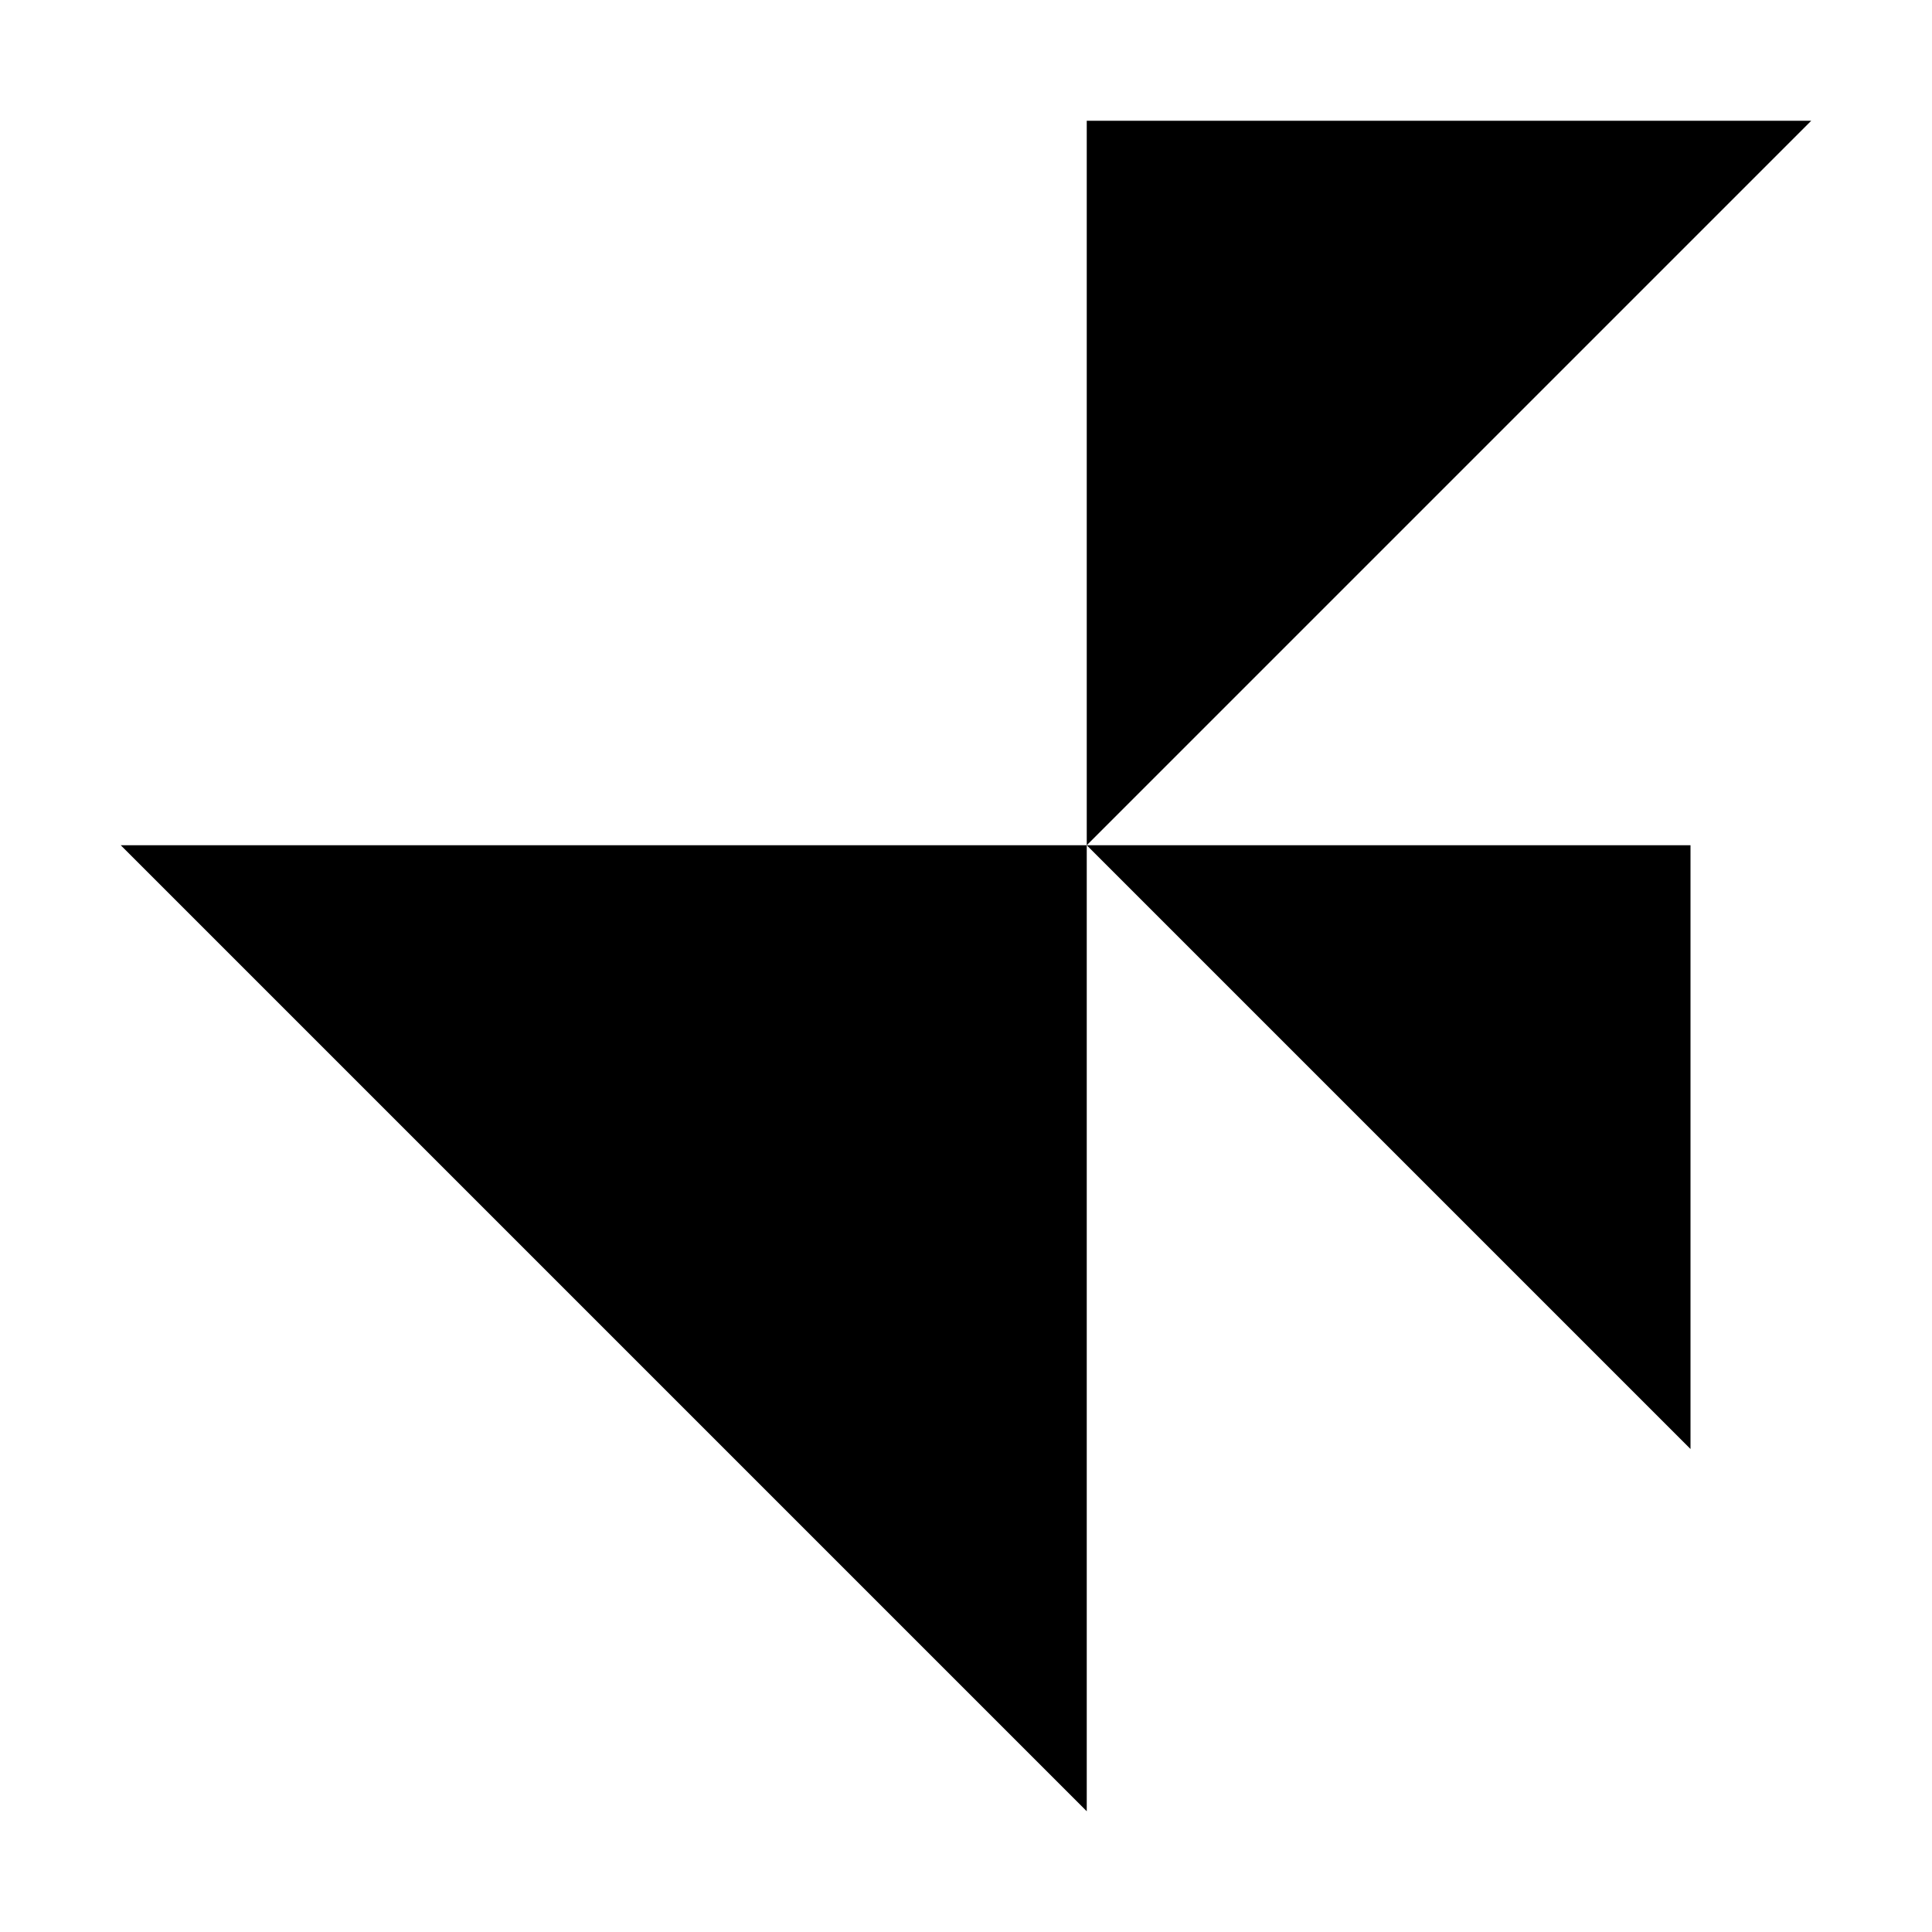
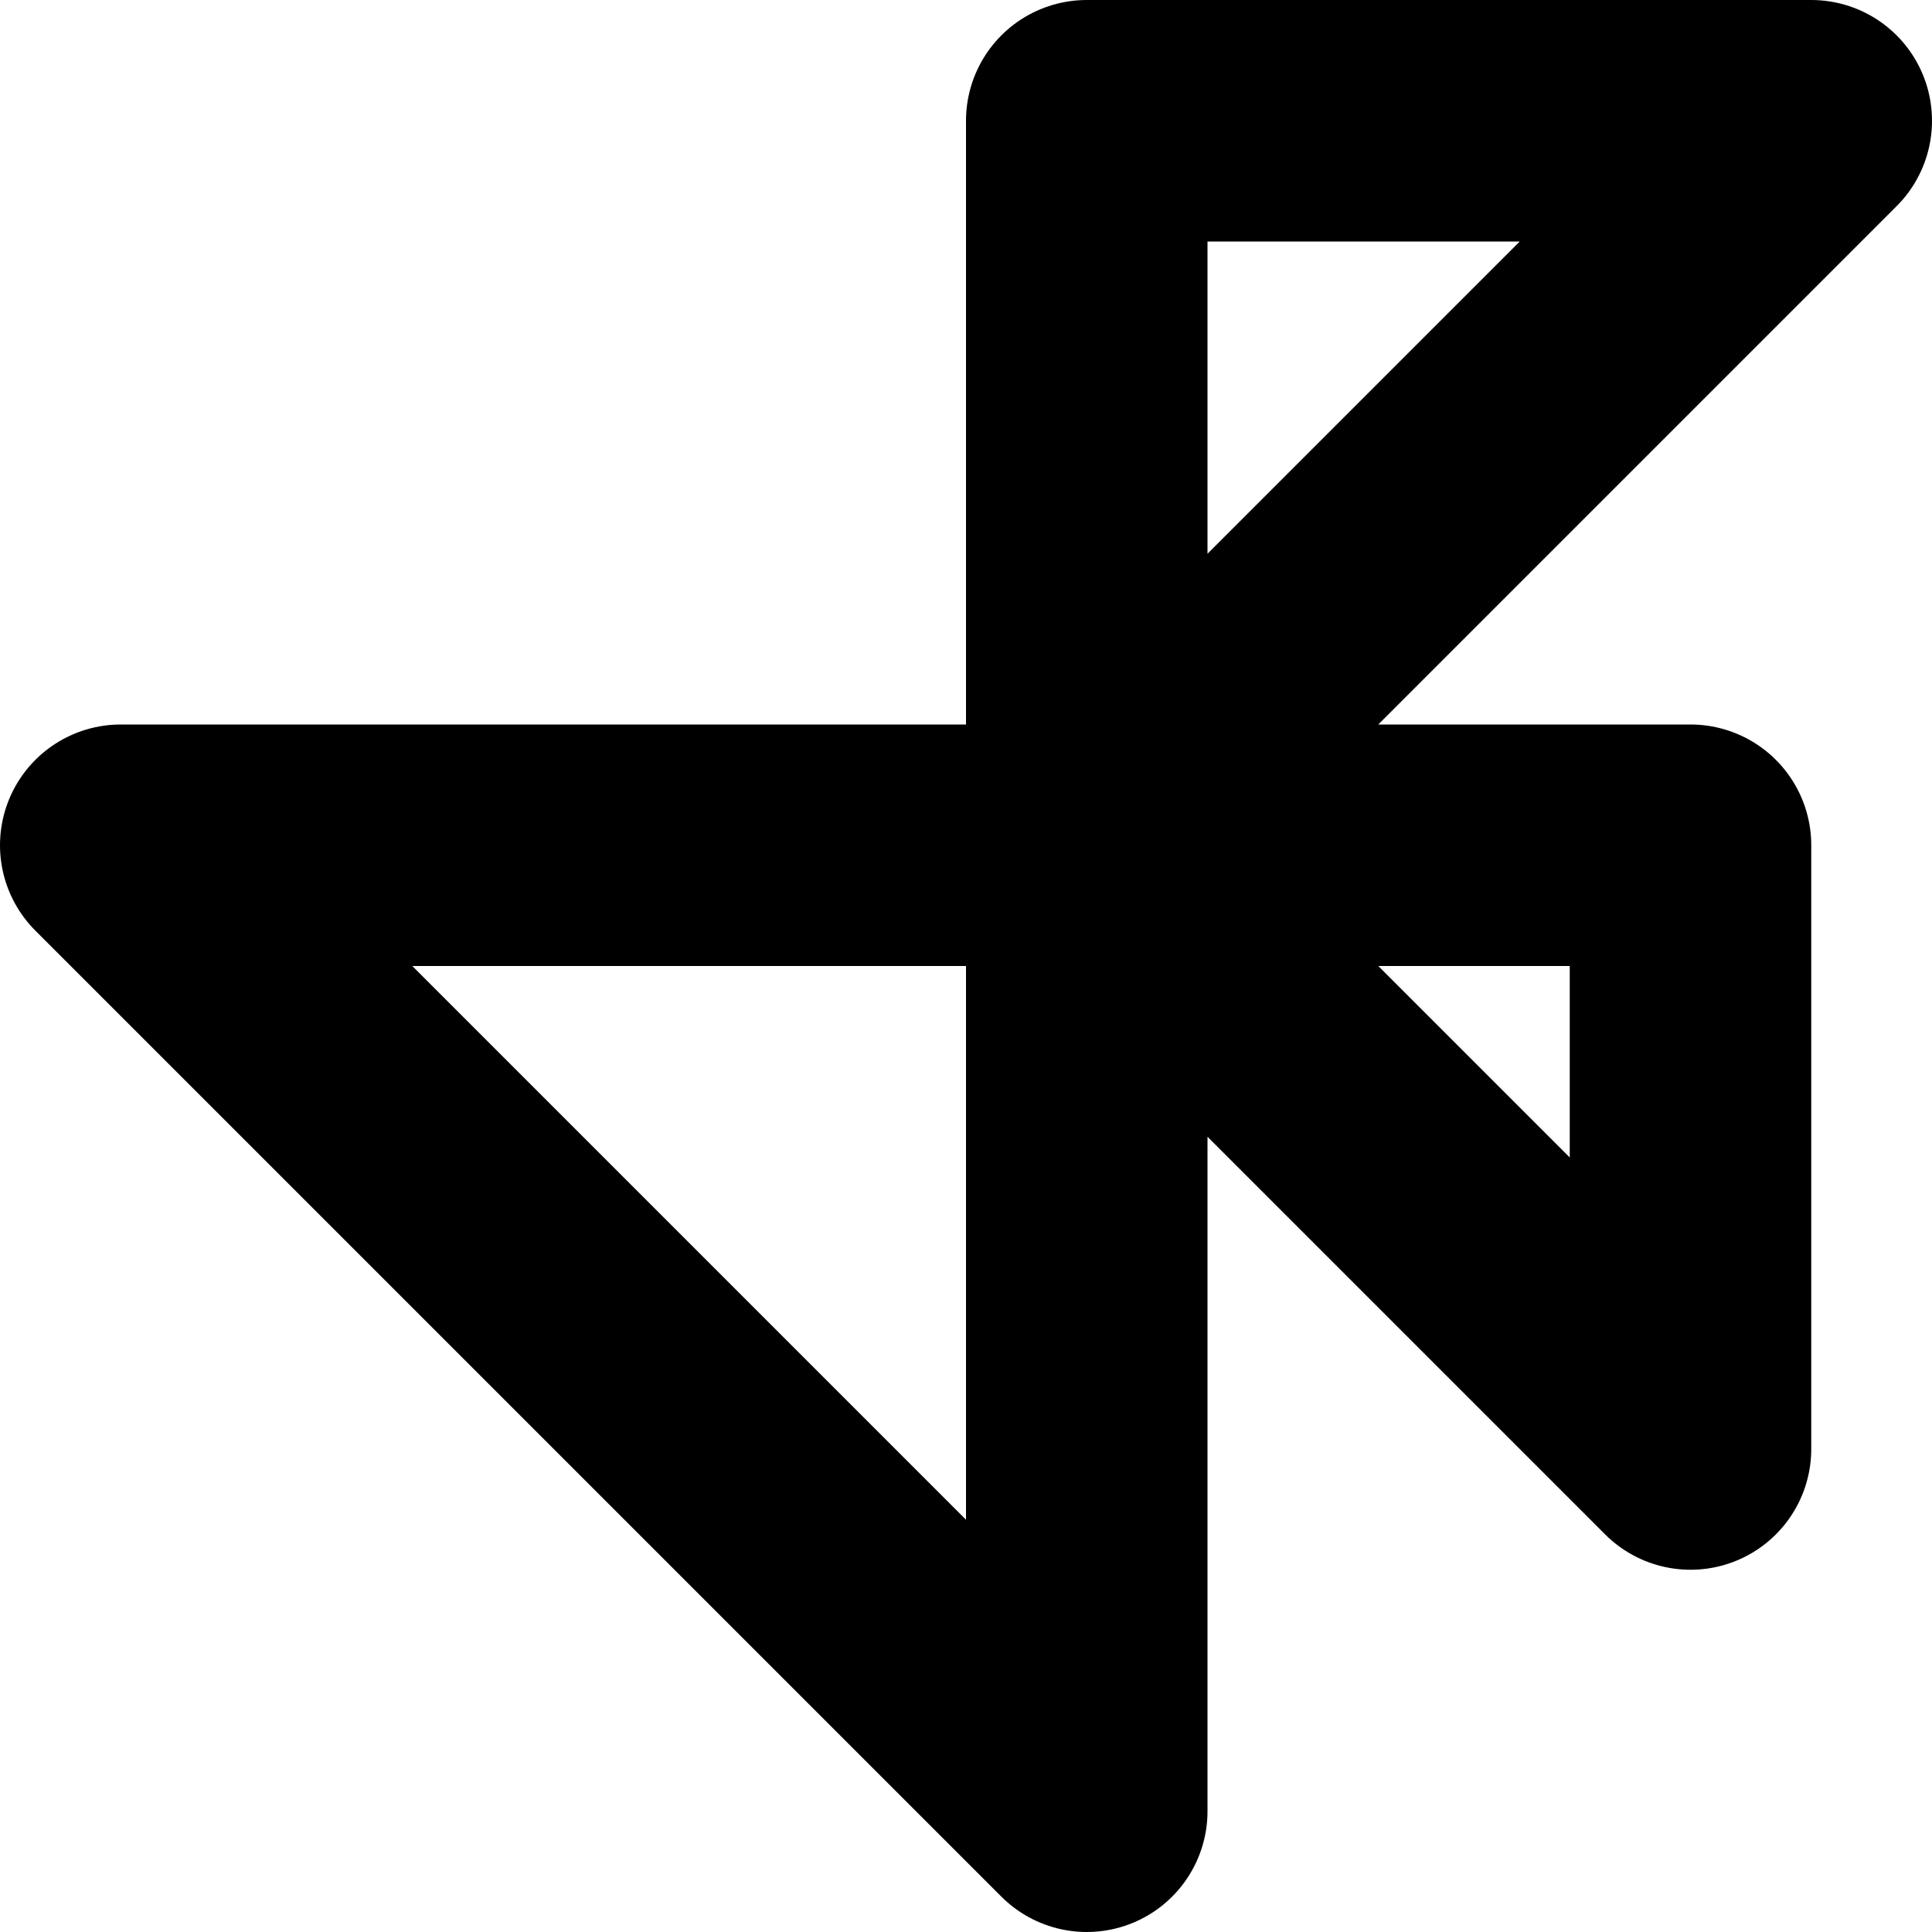
- <svg xmlns="http://www.w3.org/2000/svg" xmlns:ns1="https://www.gtk.org/grappa" ns1:rendering="symbolic" ns1:version="1" ns1:state-names="outline filled animated" ns1:state="1" width="16" height="16">
-   <path id="libadwaita" class="transparent-fill" visibility="hidden" fill="none" fill-rule="nonzero" stroke="none" stroke-opacity="1" stroke-width="2" stroke-linecap="round" stroke-linejoin="round" stroke-miterlimit="4" stroke-dashoffset="22.559" d="M 9 7 L 9 1 L 15 1 Z M 14 7 L 9 7 L 14 12 Z M 9 7 L 1 7 L 9 15 Z" ns1:stroke-minwidth="25%" ns1:stroke-maxwidth="150%" ns1:stroke="foreground" ns1:states="outline">
-   </path>
-   <path id="faint" class="transparent-fill" visibility="hidden" opacity="0.1" fill="none" stroke="rgb(0,0,0)" stroke-opacity="1" stroke-width="2" stroke-linecap="round" stroke-linejoin="round" stroke-miterlimit="4" stroke-dashoffset="22.559" d="M 9 7 L 9 1 L 15 1 Z M 14 7 L 9 7 L 14 12 Z M 9 7 L 1 7 L 9 15 Z" ns1:stroke-minwidth="25%" ns1:stroke-maxwidth="150%" ns1:stroke="foreground" ns1:states="none">
-   </path>
-   <path id="animated" class="transparent-fill" visibility="hidden" fill="none" stroke="rgb(0,34,255)" stroke-opacity="1" stroke-width="2" stroke-linecap="round" stroke-linejoin="round" stroke-miterlimit="4" stroke-dashoffset="22.559" d="M 9 7 L 9 1 L 15 1 Z M 9 7 L 14 12 L 14 7 Z M 9 7 L 1 7 L 9 15 Z" ns1:stroke-minwidth="25%" ns1:stroke-maxwidth="150%" ns1:stroke="accent" ns1:states="none" ns1:animation-type="automatic" ns1:animation-direction="segment-alternate" ns1:animation-easing="ease-in-out" ns1:animation-duration="1000ms" ns1:animation-segment="0.1">
-   </path>
-   <path id="filled" class="" fill="url(#gpa:foreground) rgb(0,0,0)" fill-opacity="1" fill-rule="nonzero" stroke="none" stroke-opacity="1" stroke-width="2" stroke-linecap="round" stroke-linejoin="round" stroke-miterlimit="4" stroke-dashoffset="22.559" d="M 9 7 L 9 1 L 15 1 Z M 14 7 L 9 7 L 14 12 Z M 9 7 L 1 7 L 9 15 Z" ns1:stroke-minwidth="25%" ns1:stroke-maxwidth="150%" ns1:states="filled">
-   </path>
+ <svg xmlns="http://www.w3.org/2000/svg" xmlns:ns1="https://www.gtk.org/grappa" ns1:rendering="symbolic" ns1:version="1" ns1:state="0" width="16" height="16" ns1:state-names="outline empty">
+   <path id="libadwaita" fill="none" stroke="rgb(0,0,0)" ns1:stroke="foreground" stroke-opacity="1" stroke-width="2" stroke-linecap="round" stroke-linejoin="round" stroke-miterlimit="4" stroke-dashoffset="22.559" d="M 9 7 L 9 1 L 15 1 Z M 14 7 L 9 7 L 14 12 Z M 9 7 L 1 7 L 9 15 Z" class="transparent-fill foreground-stroke" ns1:states="outline" ns1:stroke-minwidth="25%" ns1:stroke-maxwidth="150%">
+     </path>
</svg>
